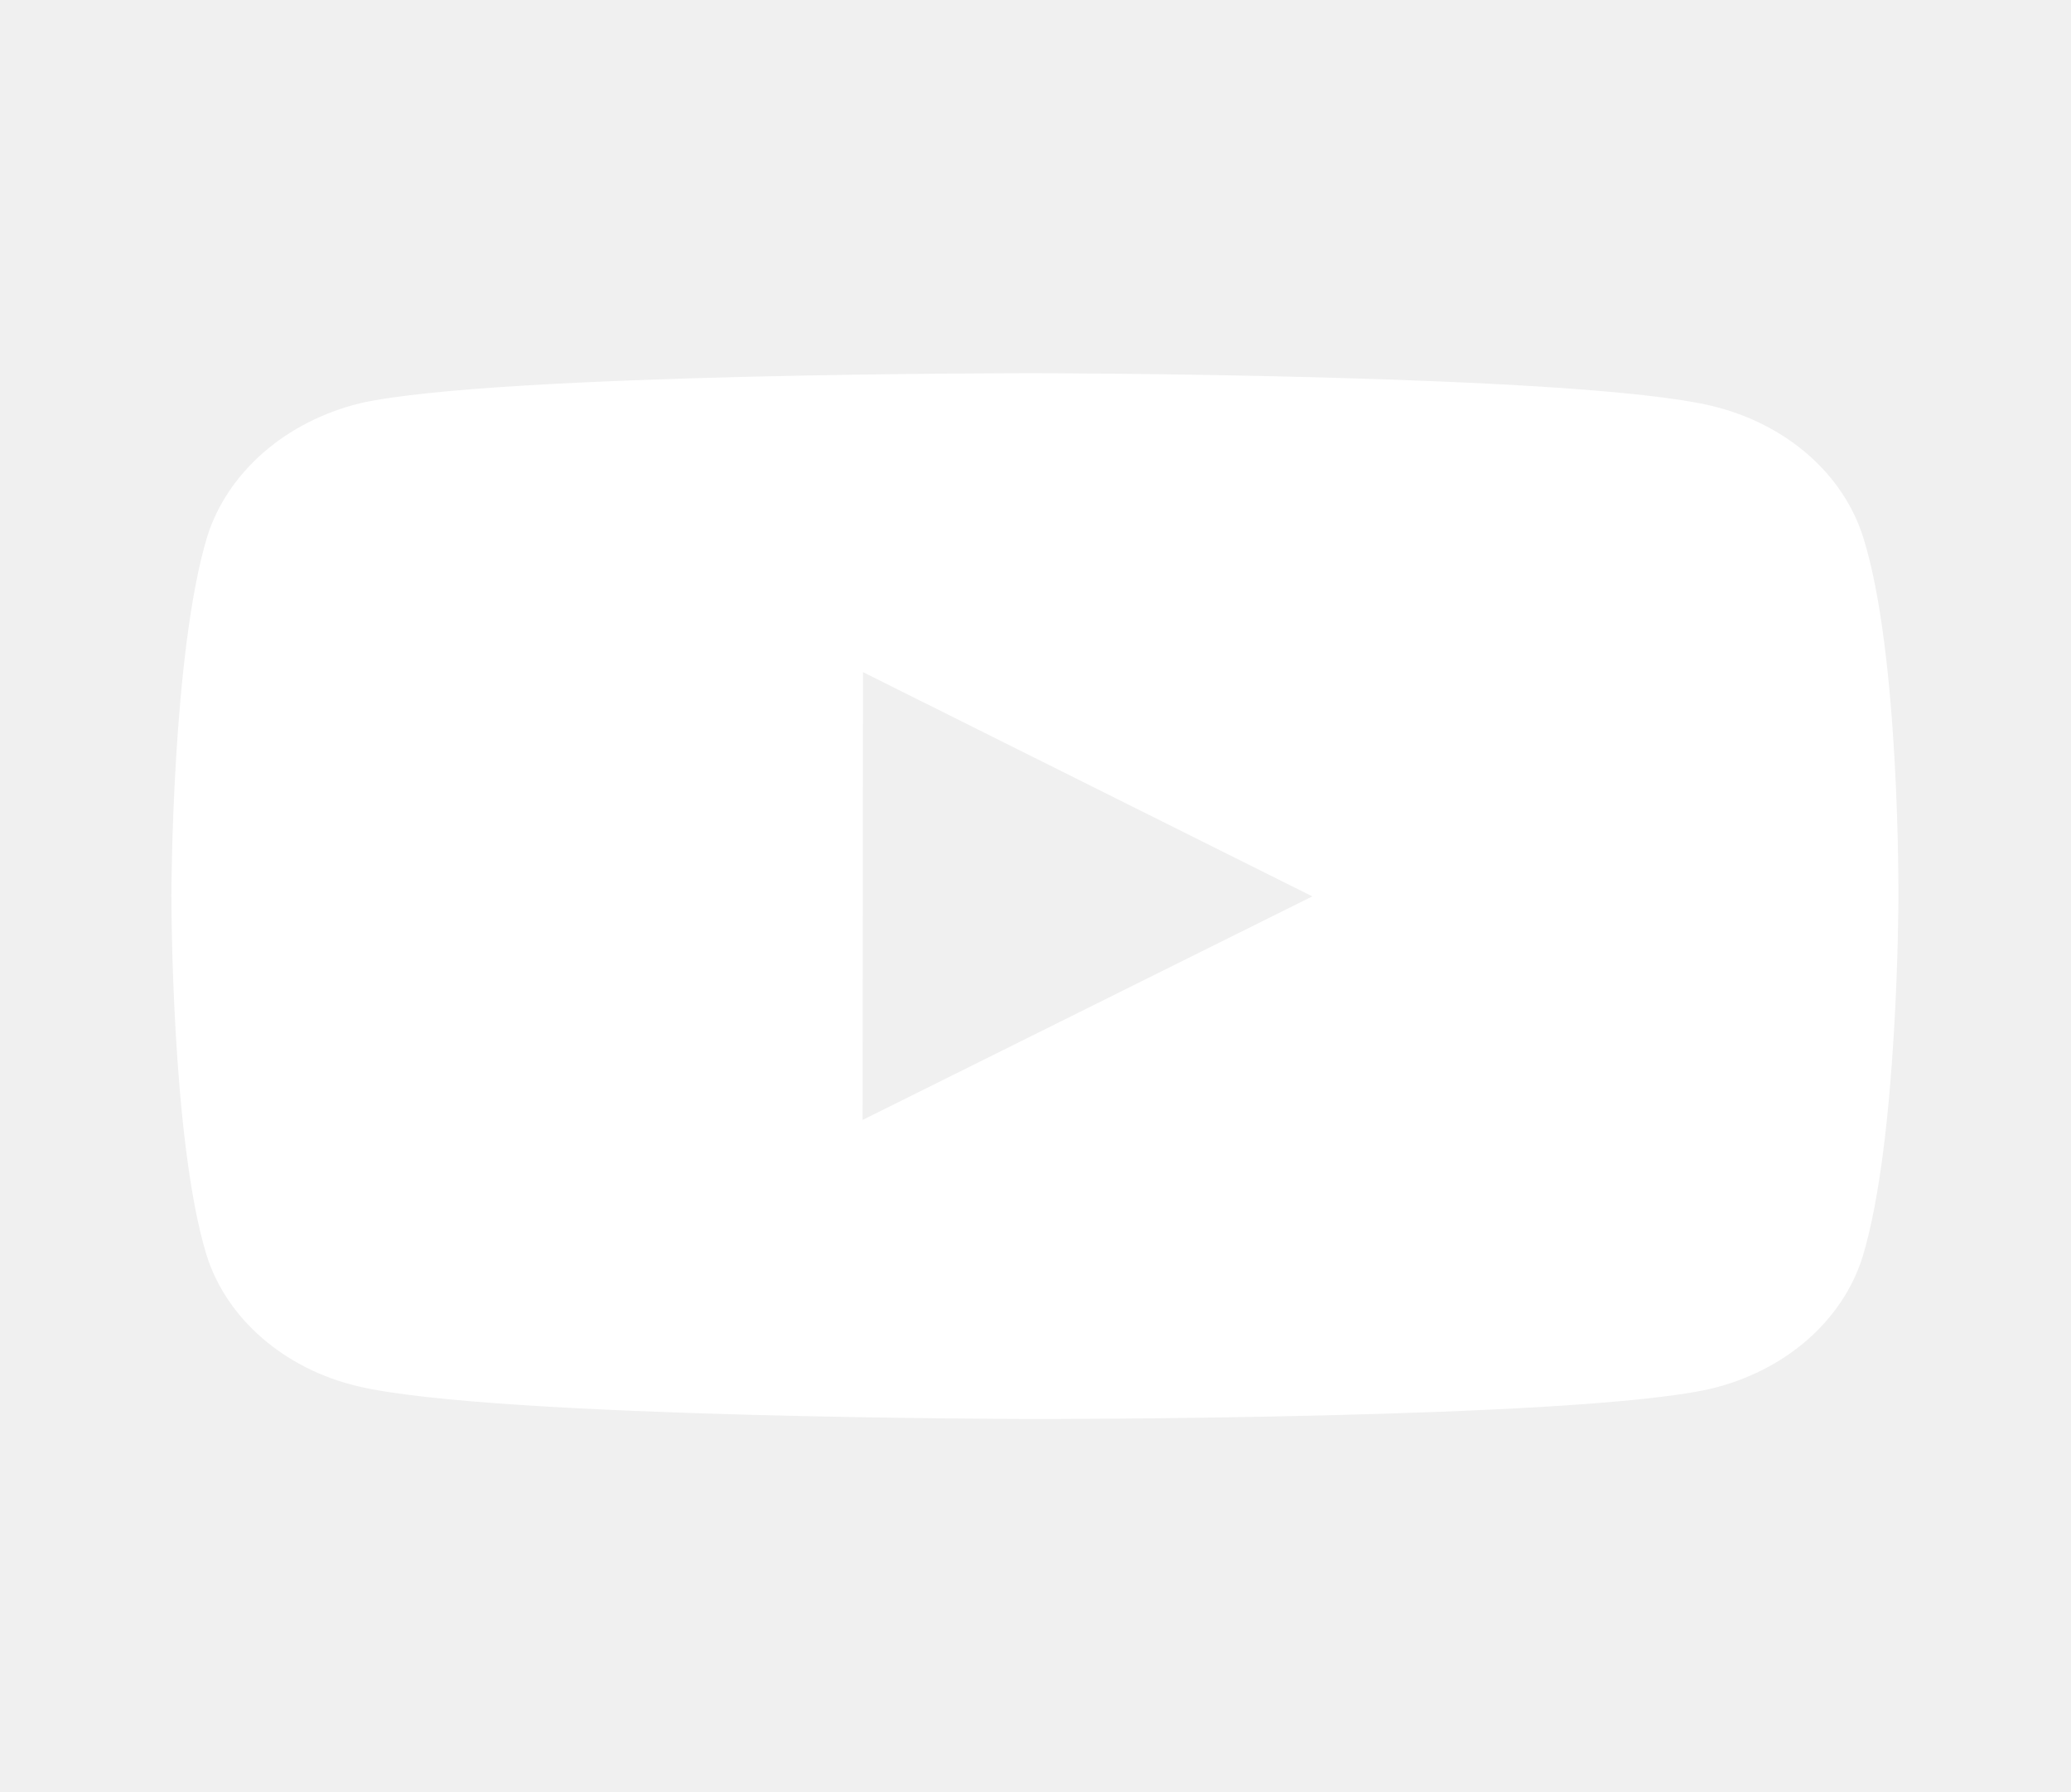
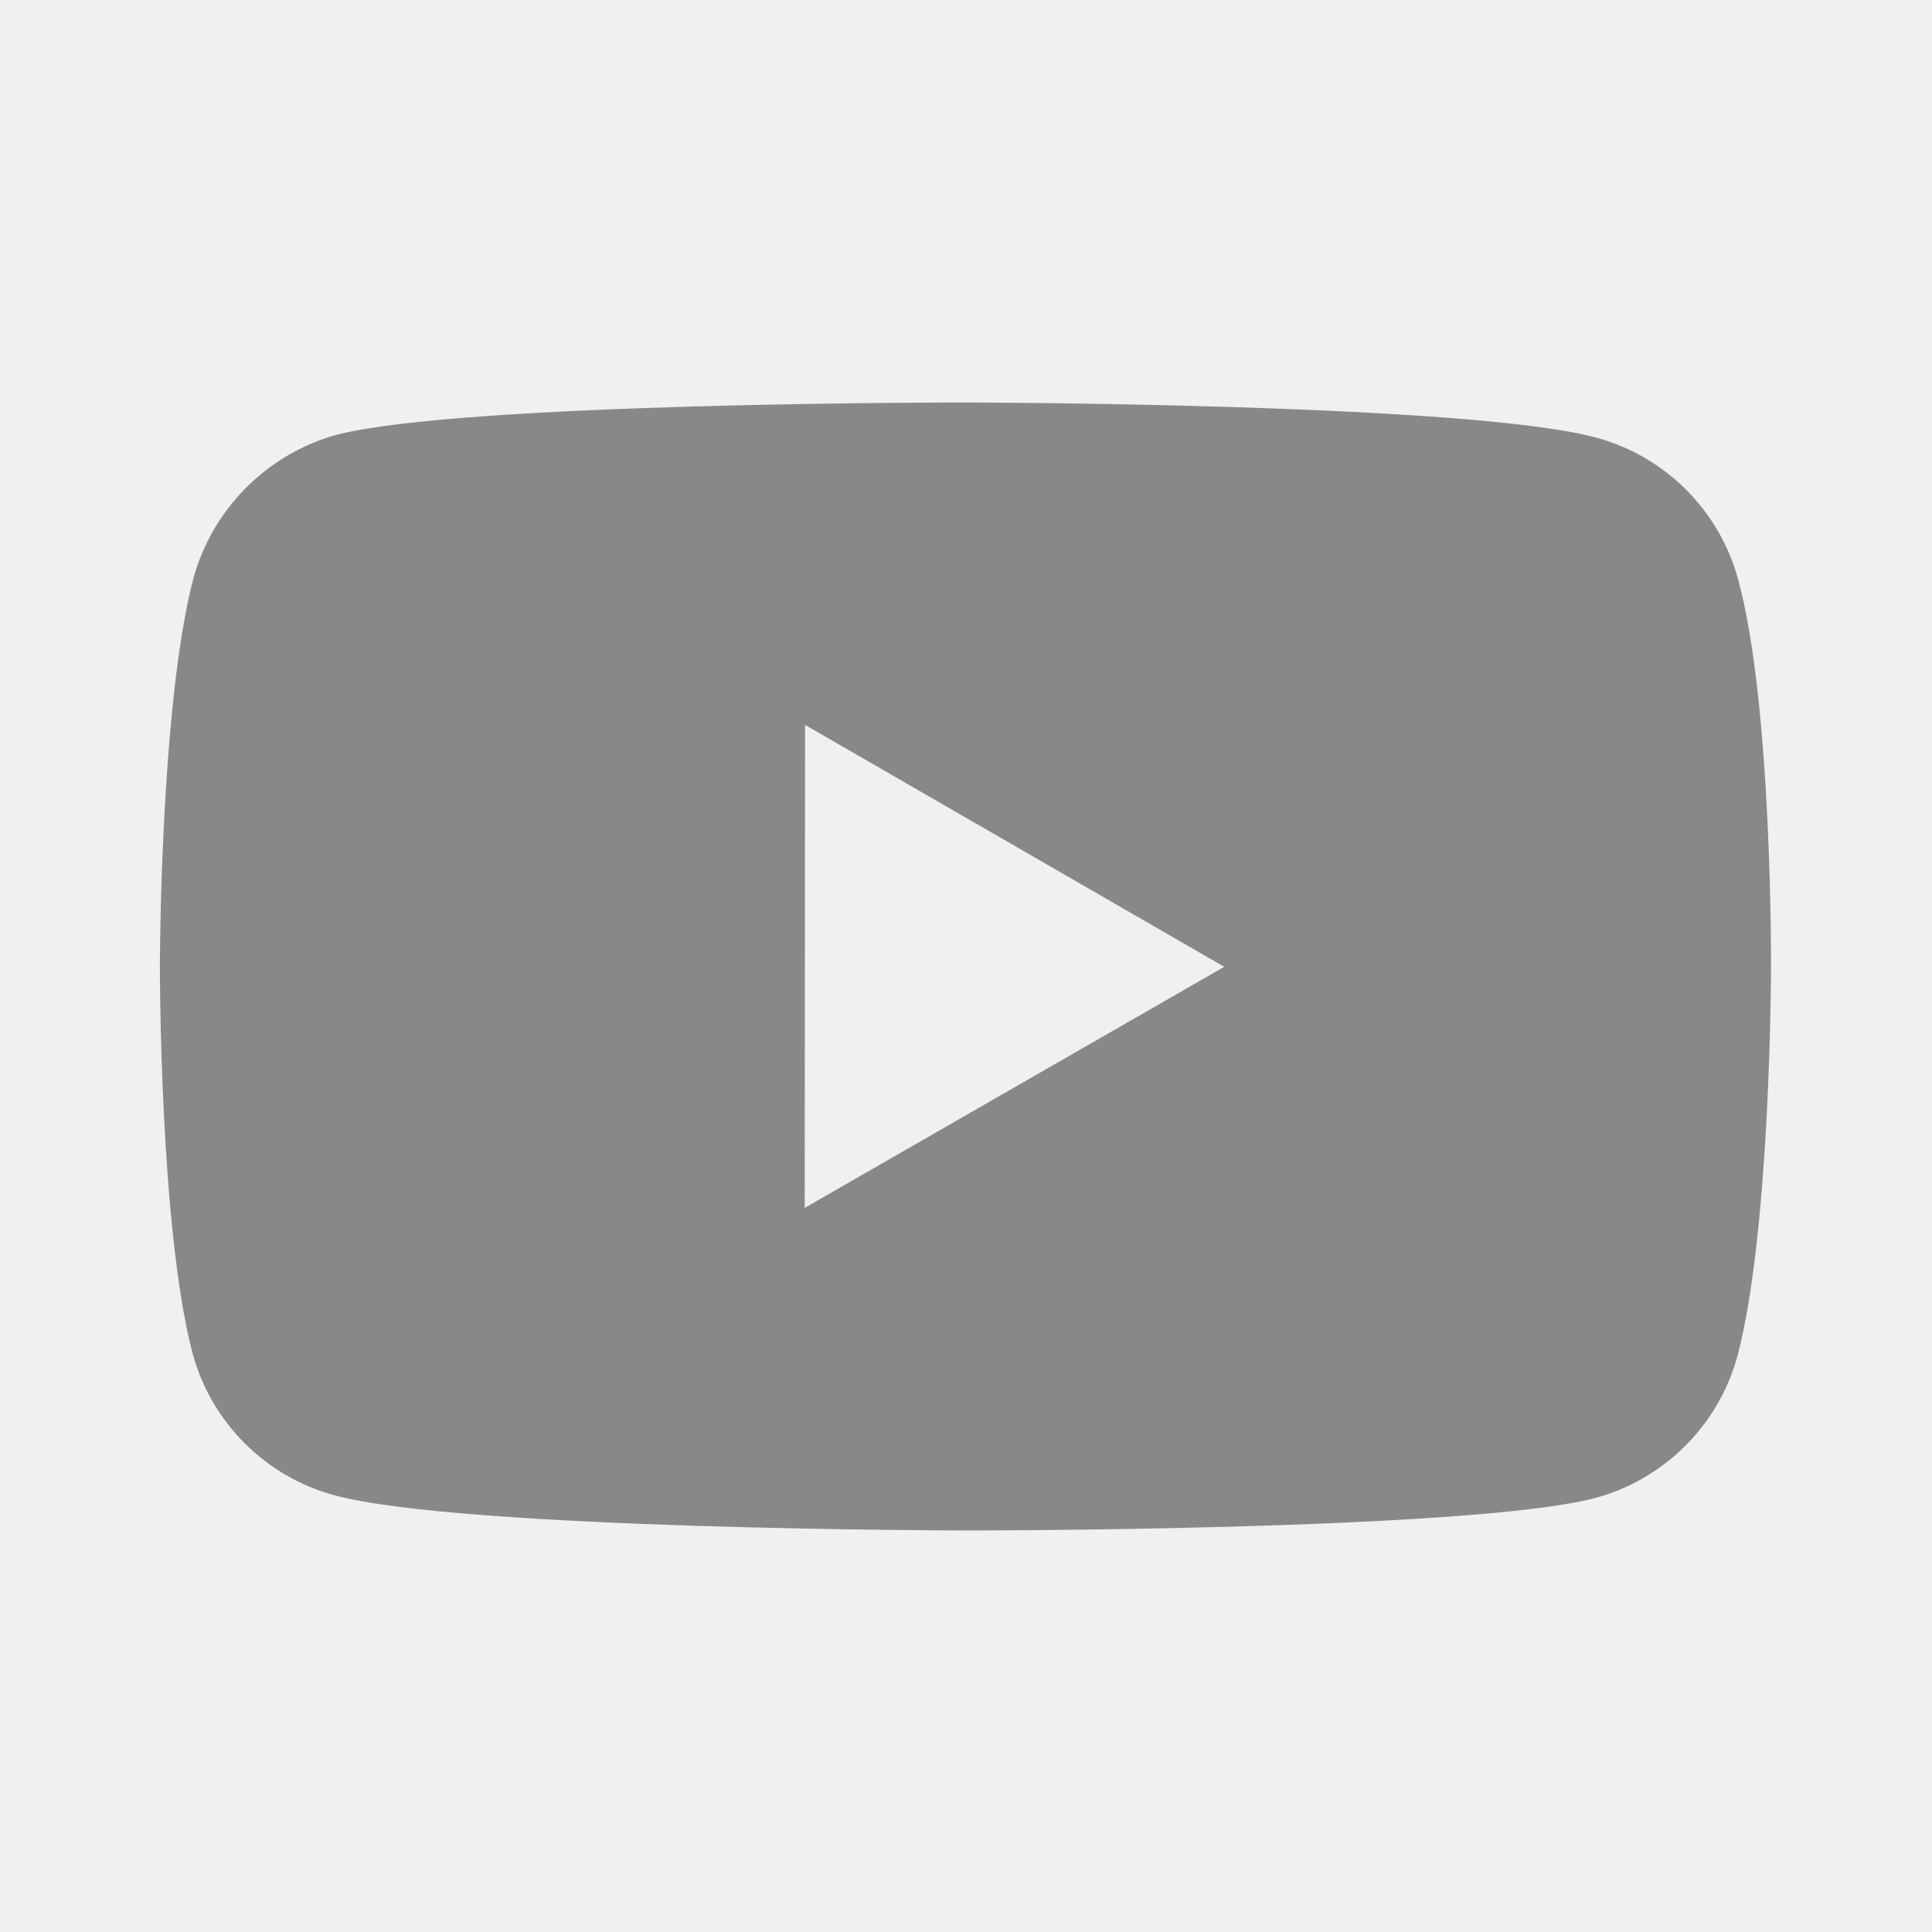
- <svg xmlns="http://www.w3.org/2000/svg" width="37" height="32" viewBox="0 0 37 32" fill="none">
-   <path d="M33.289 9.604C33.114 9.041 32.77 8.527 32.294 8.114C31.817 7.701 31.224 7.403 30.573 7.249C28.159 6.676 18.5 6.667 18.5 6.667C18.5 6.667 8.843 6.657 6.427 7.205C5.777 7.366 5.184 7.668 4.708 8.083C4.231 8.498 3.885 9.012 3.705 9.576C3.068 11.664 3.062 15.995 3.062 15.995C3.062 15.995 3.056 20.347 3.688 22.413C4.042 23.556 5.083 24.459 6.406 24.767C8.845 25.34 18.477 25.349 18.477 25.349C18.477 25.349 28.135 25.359 30.55 24.812C31.201 24.659 31.795 24.362 32.273 23.95C32.751 23.537 33.096 23.024 33.274 22.461C33.912 20.375 33.917 16.045 33.917 16.045C33.917 16.045 33.947 11.692 33.289 9.604ZM15.411 20.007L15.418 12.007L23.446 16.013L15.411 20.007Z" fill="white" />
+ <svg xmlns="http://www.w3.org/2000/svg" width="32" height="32" viewBox="0 0 24 24">
+   <path fill="#888888" d="M21.593 7.203a2.506 2.506 0 0 0-1.762-1.766C18.265 5.007 12 5 12 5s-6.264-.007-7.831.404a2.56 2.56 0 0 0-1.766 1.778c-.413 1.566-.417 4.814-.417 4.814s-.004 3.264.406 4.814c.23.857.905 1.534 1.763 1.765c1.582.43 7.83.437 7.83.437s6.265.007 7.831-.403a2.515 2.515 0 0 0 1.767-1.763c.414-1.565.417-4.812.417-4.812s.02-3.265-.407-4.831zM9.996 15.005l.005-6l5.207 3.005l-5.212 2.995z" />
</svg>
